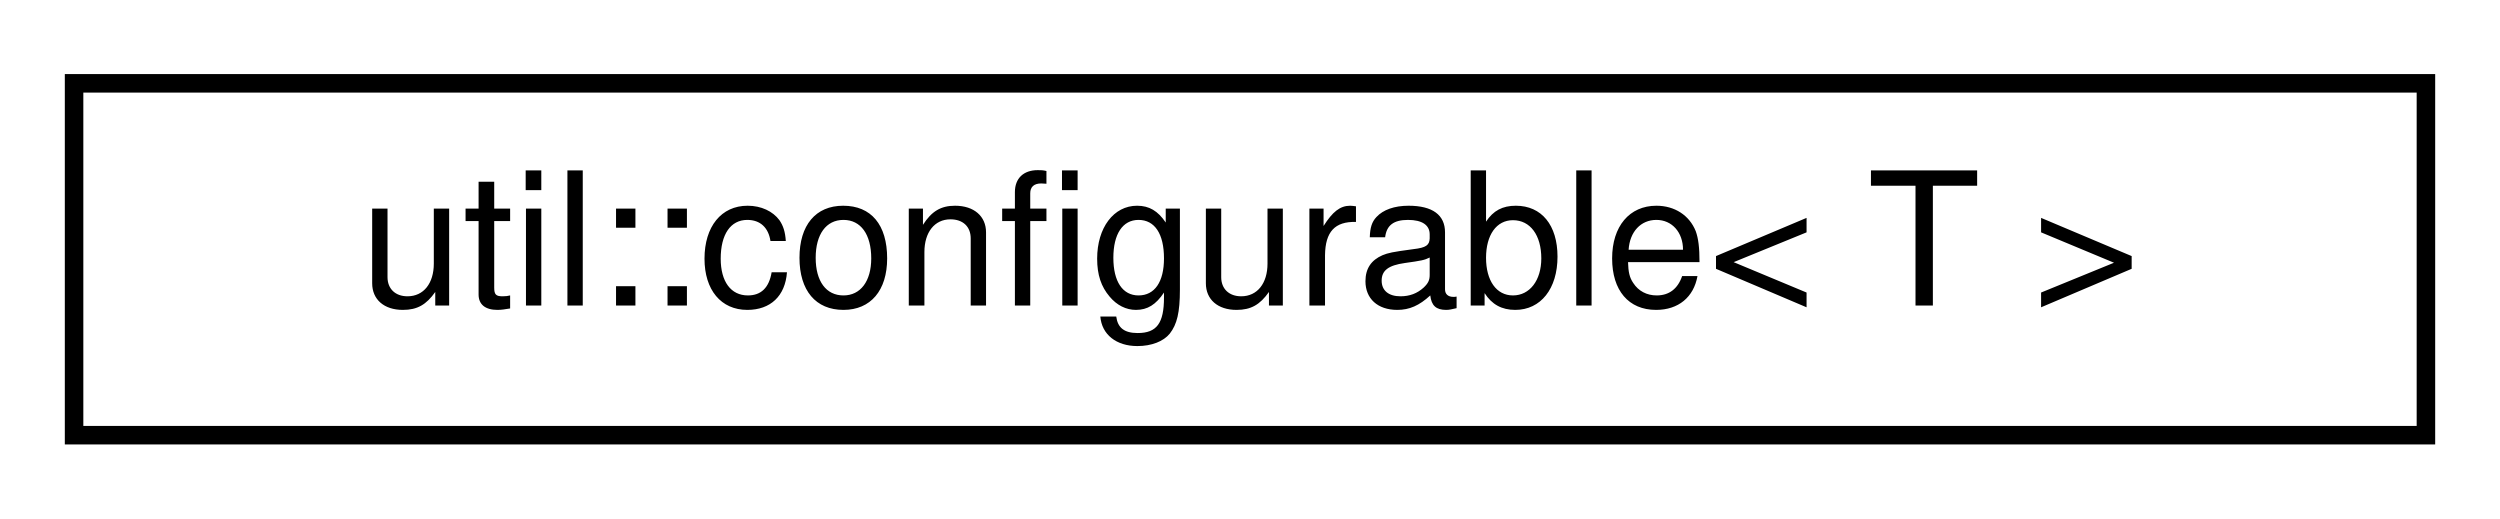
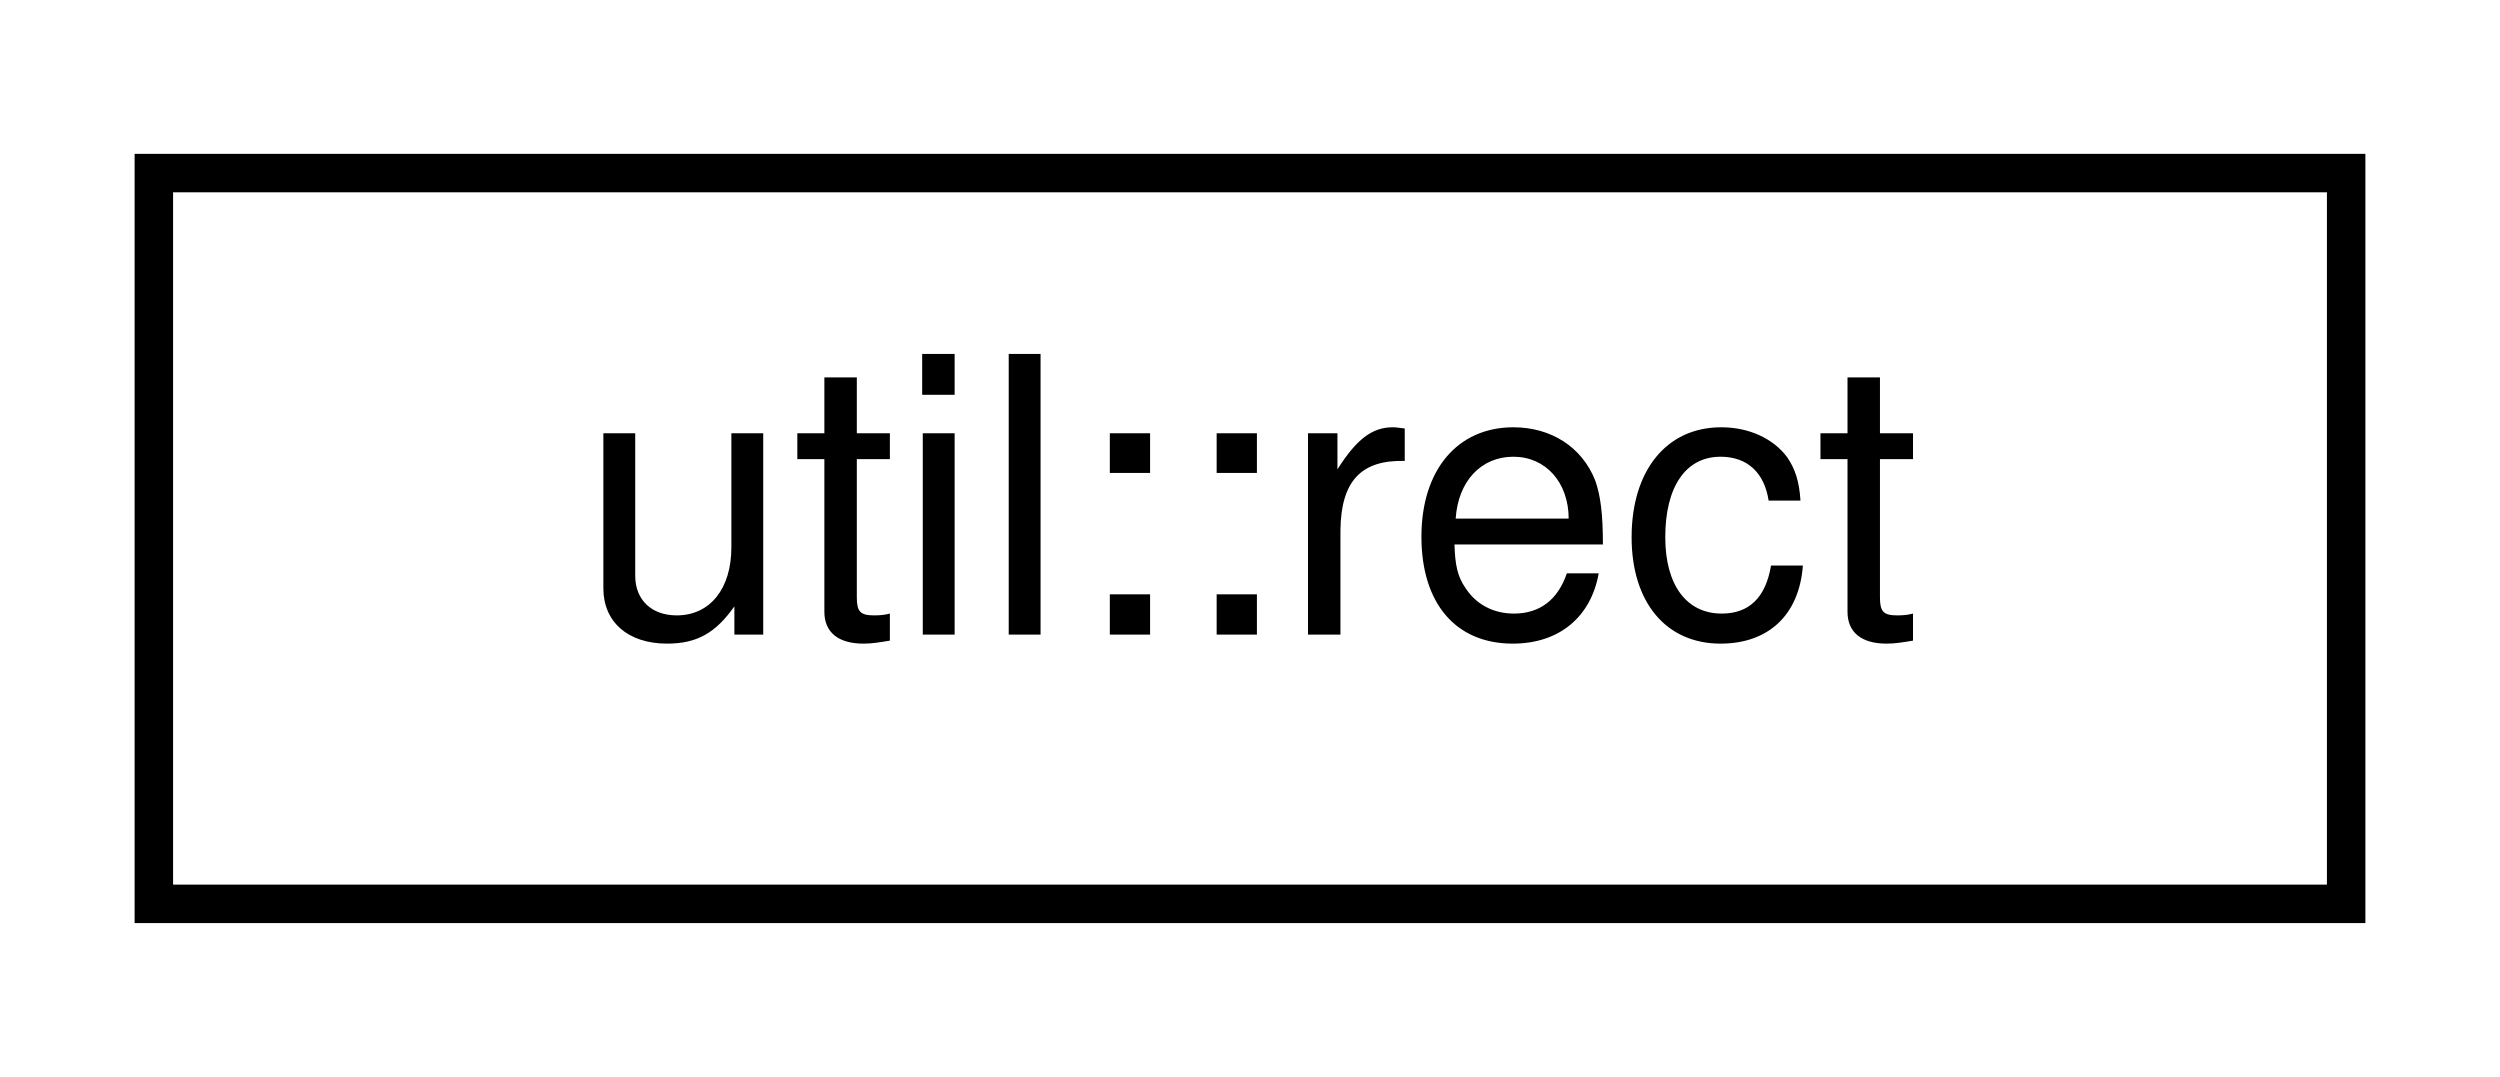
- <svg xmlns="http://www.w3.org/2000/svg" xmlns:xlink="http://www.w3.org/1999/xlink" width="135pt" height="28pt" viewBox="0.00 0.00 135.00 28.00">
+ <svg xmlns="http://www.w3.org/2000/svg" xmlns:xlink="http://www.w3.org/1999/xlink" width="65pt" height="28pt" viewBox="0.00 0.00 65.00 28.00">
  <g id="graph0" class="graph" transform="scale(1 1) rotate(0) translate(4 24)">
    <g id="node1" class="node">
      <g id="a_node1">
-         <a xlink:href="classutil_1_1configurable.html" target="_top" xlink:title=" ">
-           <polygon fill="none" stroke="black" points="0,-0.5 0,-19.5 127,-19.5 127,-0.5 0,-0.5" />
-           <text text-anchor="middle" x="63.5" y="-7.5" font-family="Helvetica,sans-Serif" font-size="10.00">util::configurable&lt; T &gt;</text>
+         <a xlink:href="structutil_1_1rect.html" target="_top" xlink:title=" ">
+           <polygon fill="none" stroke="black" points="0,-0.5 0,-19.5 57,-19.5 57,-0.5 0,-0.5" />
+           <text text-anchor="middle" x="28.5" y="-7.5" font-family="Helvetica,sans-Serif" font-size="10.00">util::rect</text>
        </a>
      </g>
    </g>
  </g>
</svg>
